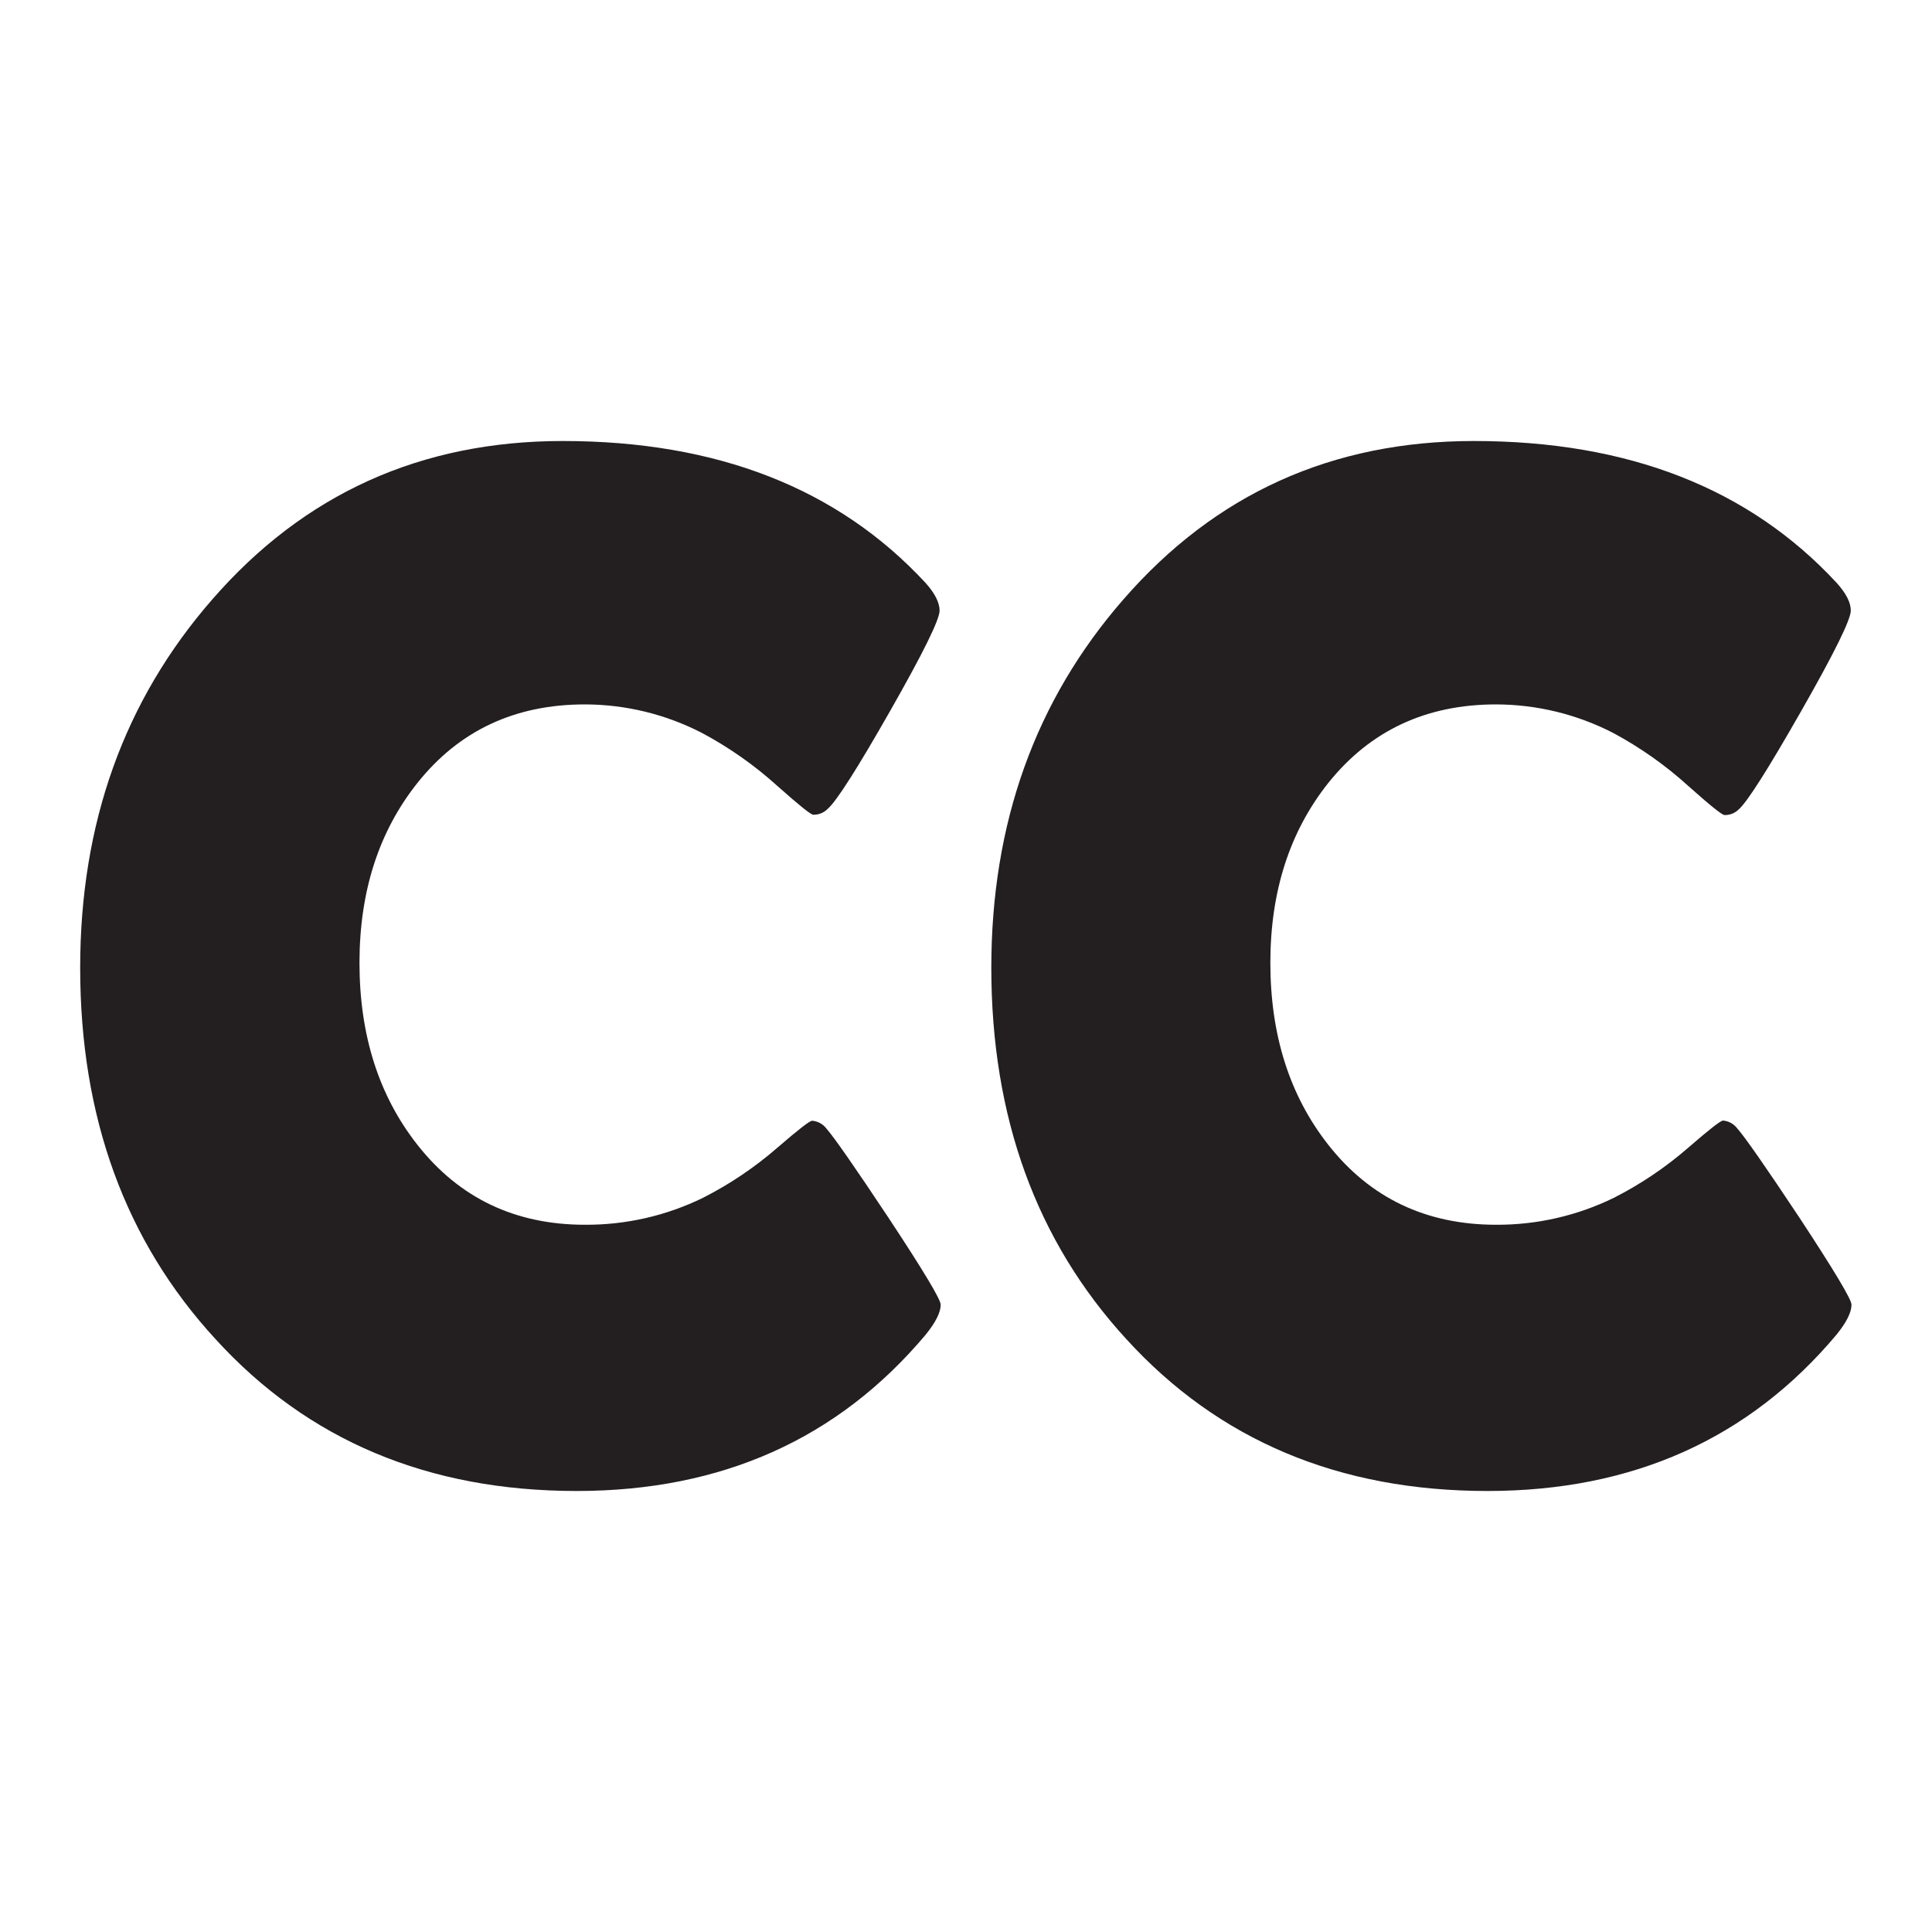
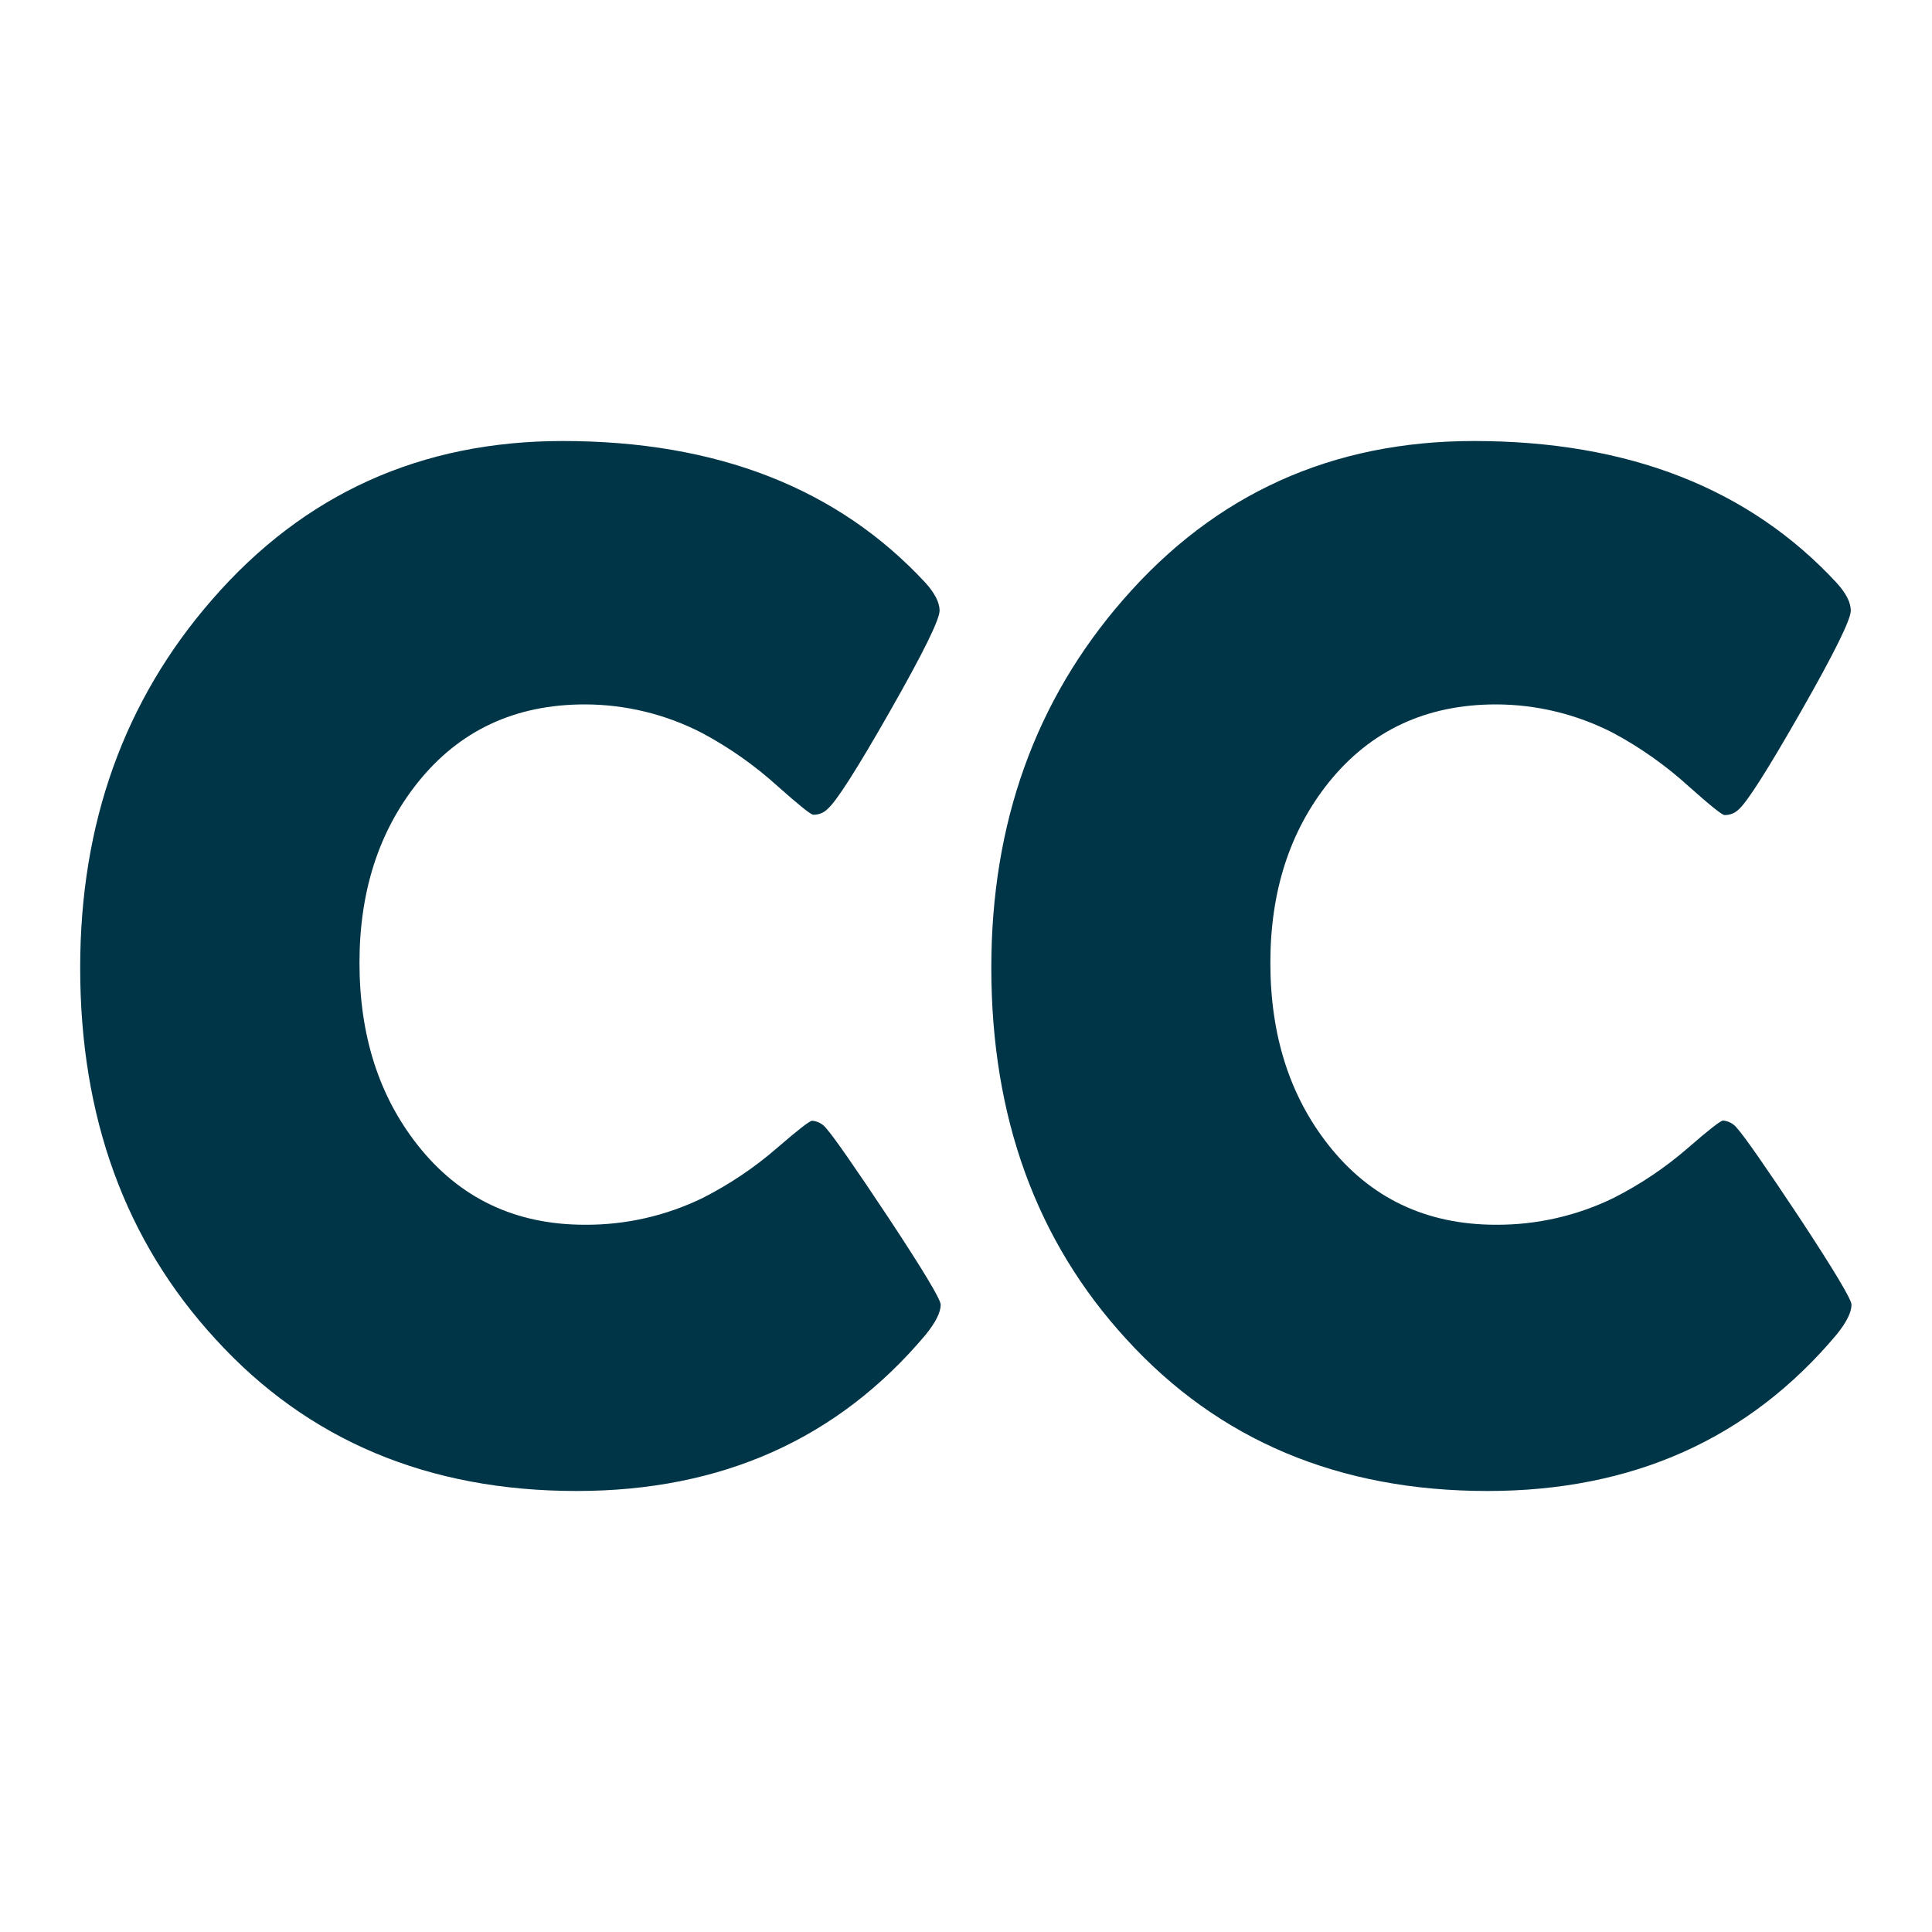
<svg xmlns="http://www.w3.org/2000/svg" id="Layer_1" data-name="Layer 1" viewBox="0 0 300 300">
  <defs>
-     <style>.cls-1{fill:#231f20;}</style>
+     <style>.cls-1{fill:#003547;}</style>
  </defs>
  <path class="cls-1" d="M146.07,202.59q0,1.78-2.33,4.66-20.4,24.27-54.2,24.27-34.59,0-56.09-23.6-21-22.84-21-57.64,0-33.7,20.51-57.2,21.39-24.6,54.42-24.6,35.91,0,56.31,22,2.2,2.44,2.21,4.33,0,2.1-7.7,15.62t-9.7,15.19a3,3,0,0,1-2.22.89c-.37,0-2.21-1.48-5.54-4.44A58.62,58.62,0,0,0,109,113.81a39.78,39.78,0,0,0-18.18-4.43q-16.29,0-26,12.19-9,11.31-9,27.93,0,16.84,9,28.27,9.75,12.4,26,12.41A41.19,41.19,0,0,0,109.15,186a56.76,56.76,0,0,0,11.53-7.76q4.88-4.22,5.43-4.21a3.07,3.07,0,0,1,2.22,1.22q1.77,2,9.64,13.85Q146.07,201.37,146.07,202.59Z" />
  <path class="cls-1" d="M287.5,202.59q0,1.78-2.33,4.66-20.39,24.27-54.2,24.27-34.58,0-56.09-23.6-20.94-22.84-20.95-57.64,0-33.7,20.51-57.2,21.39-24.6,54.42-24.6,35.92,0,56.31,22,2.22,2.44,2.22,4.33,0,2.1-7.71,15.62T270,125.67a3,3,0,0,1-2.22.89q-.56,0-5.54-4.44a58.62,58.62,0,0,0-11.75-8.31,39.85,39.85,0,0,0-18.18-4.43q-16.29,0-26.05,12.19-9,11.31-9,27.93,0,16.84,9,28.27,9.75,12.4,26.05,12.41A41.19,41.19,0,0,0,250.59,186a56.76,56.76,0,0,0,11.53-7.76Q267,174,267.55,174a3.07,3.07,0,0,1,2.21,1.22q1.78,2,9.65,13.85Q287.5,201.37,287.5,202.59Z" />
</svg>
